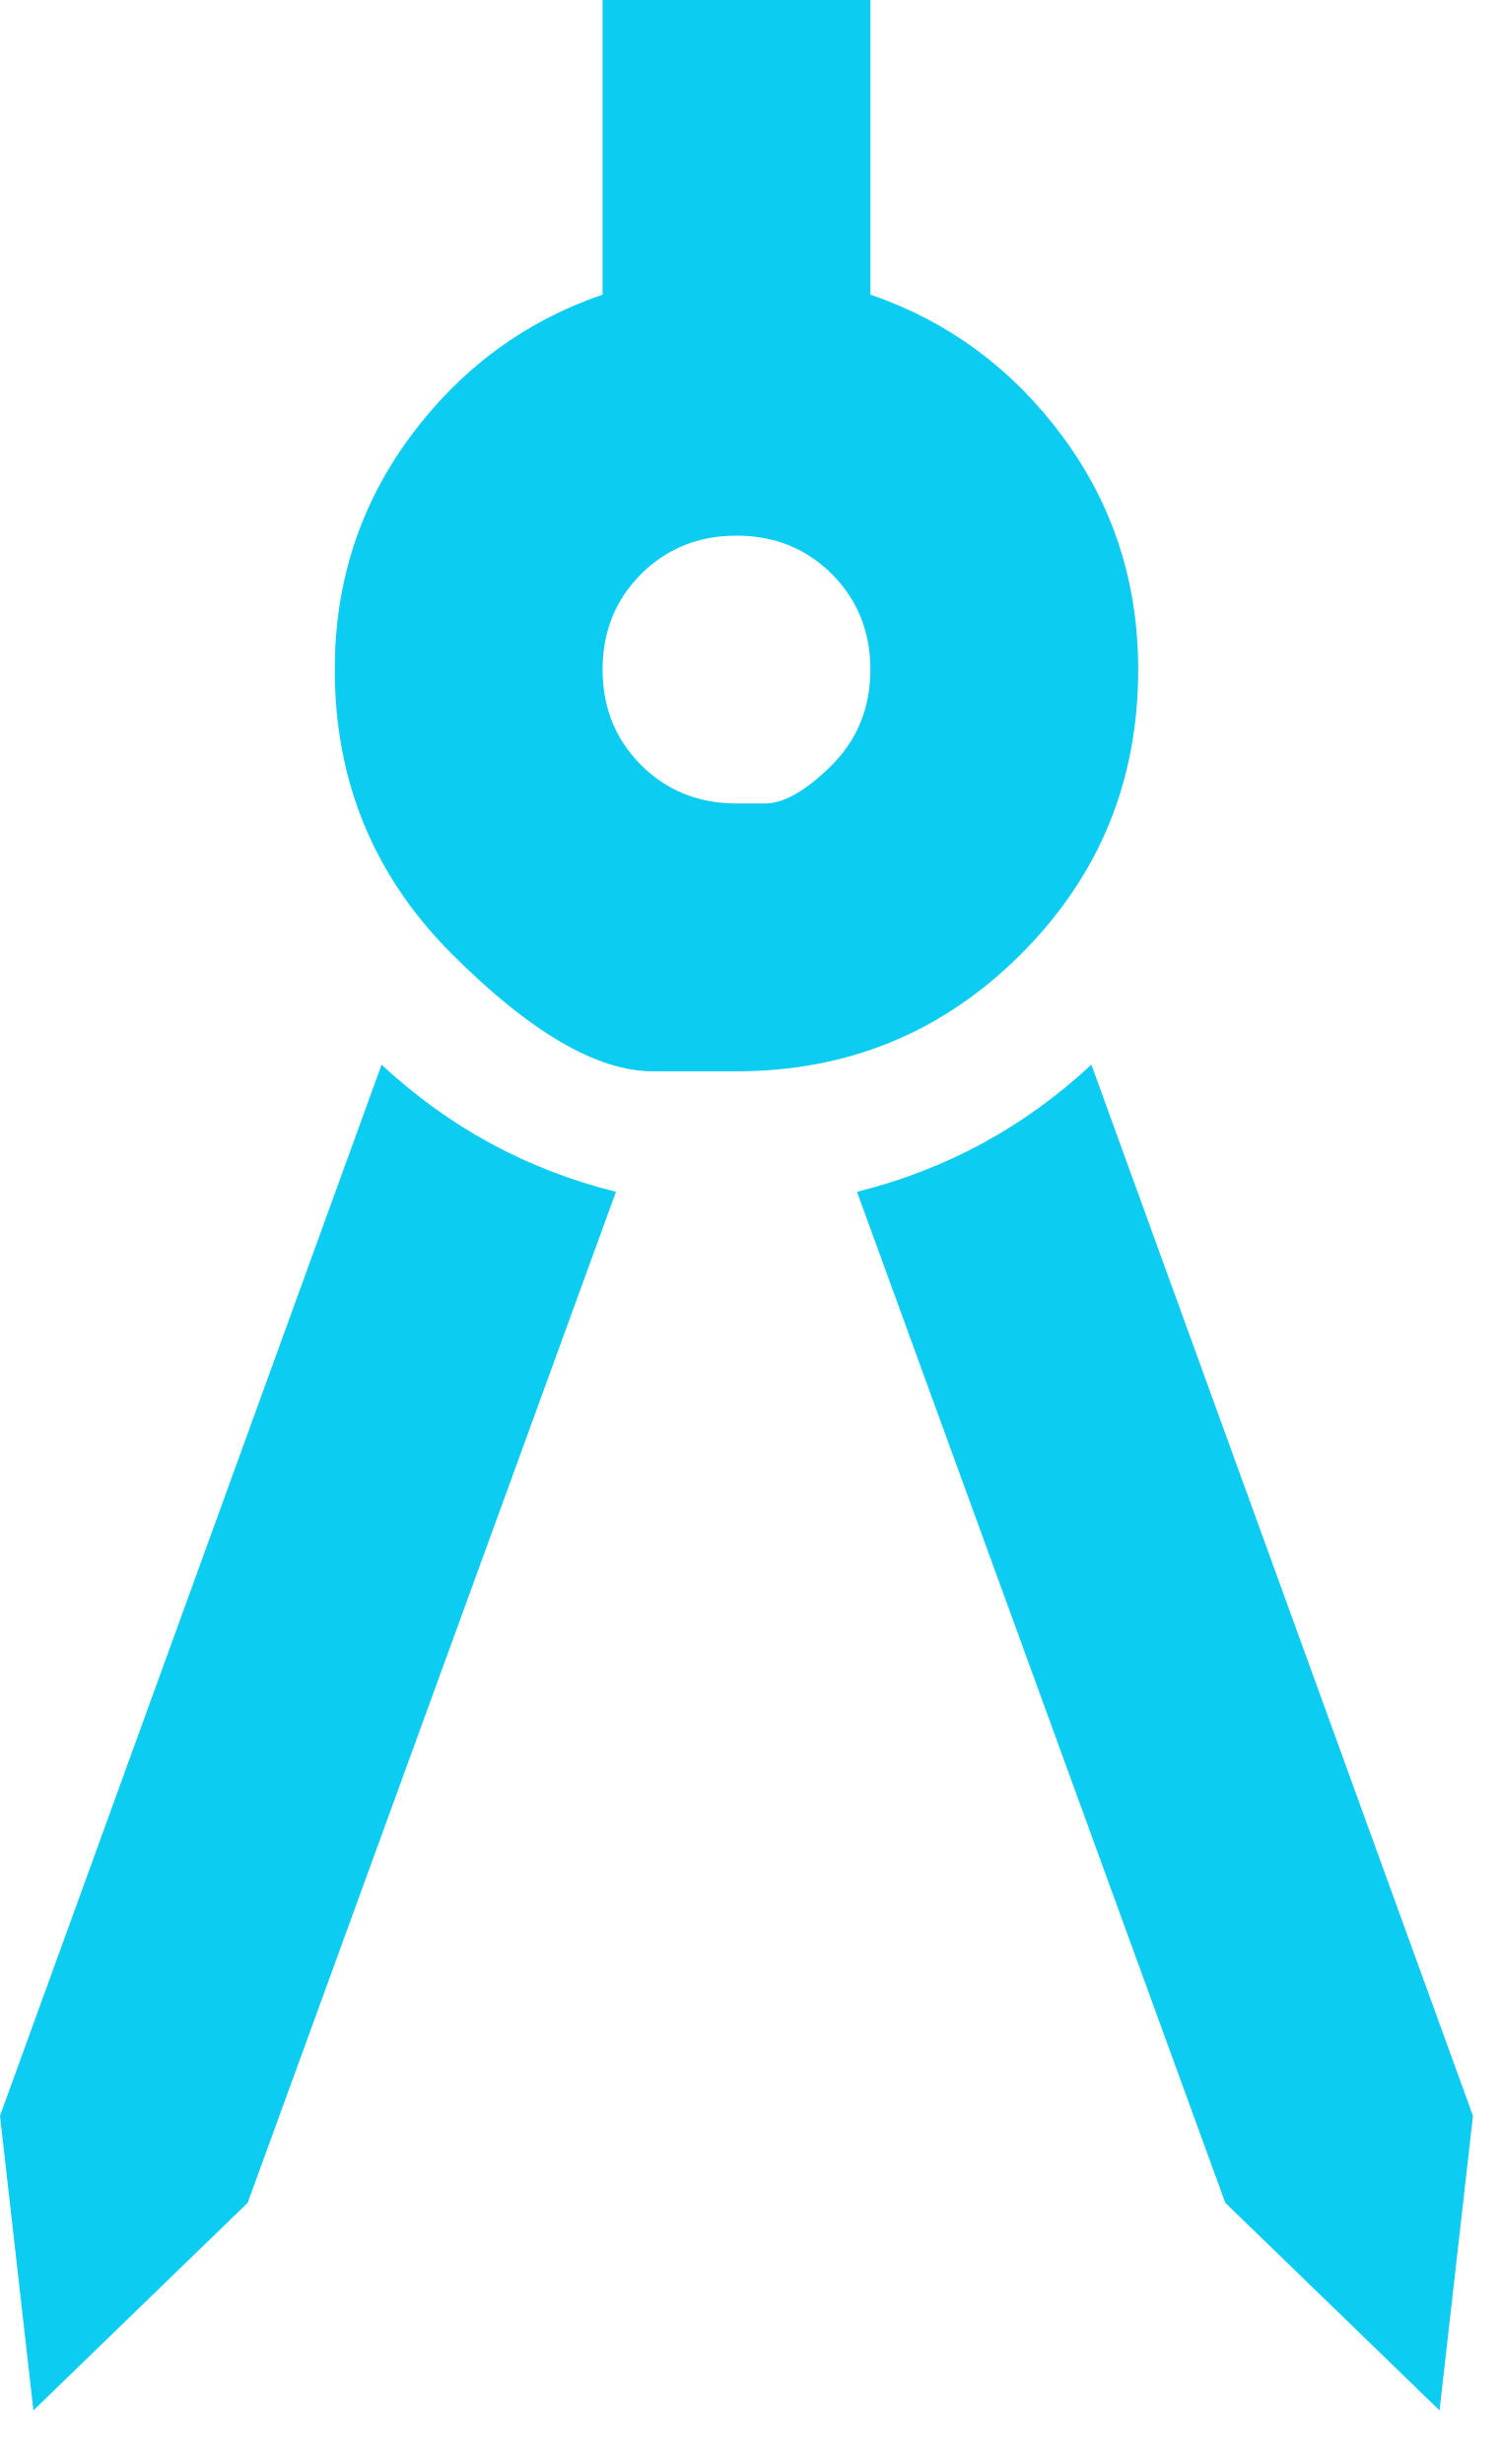
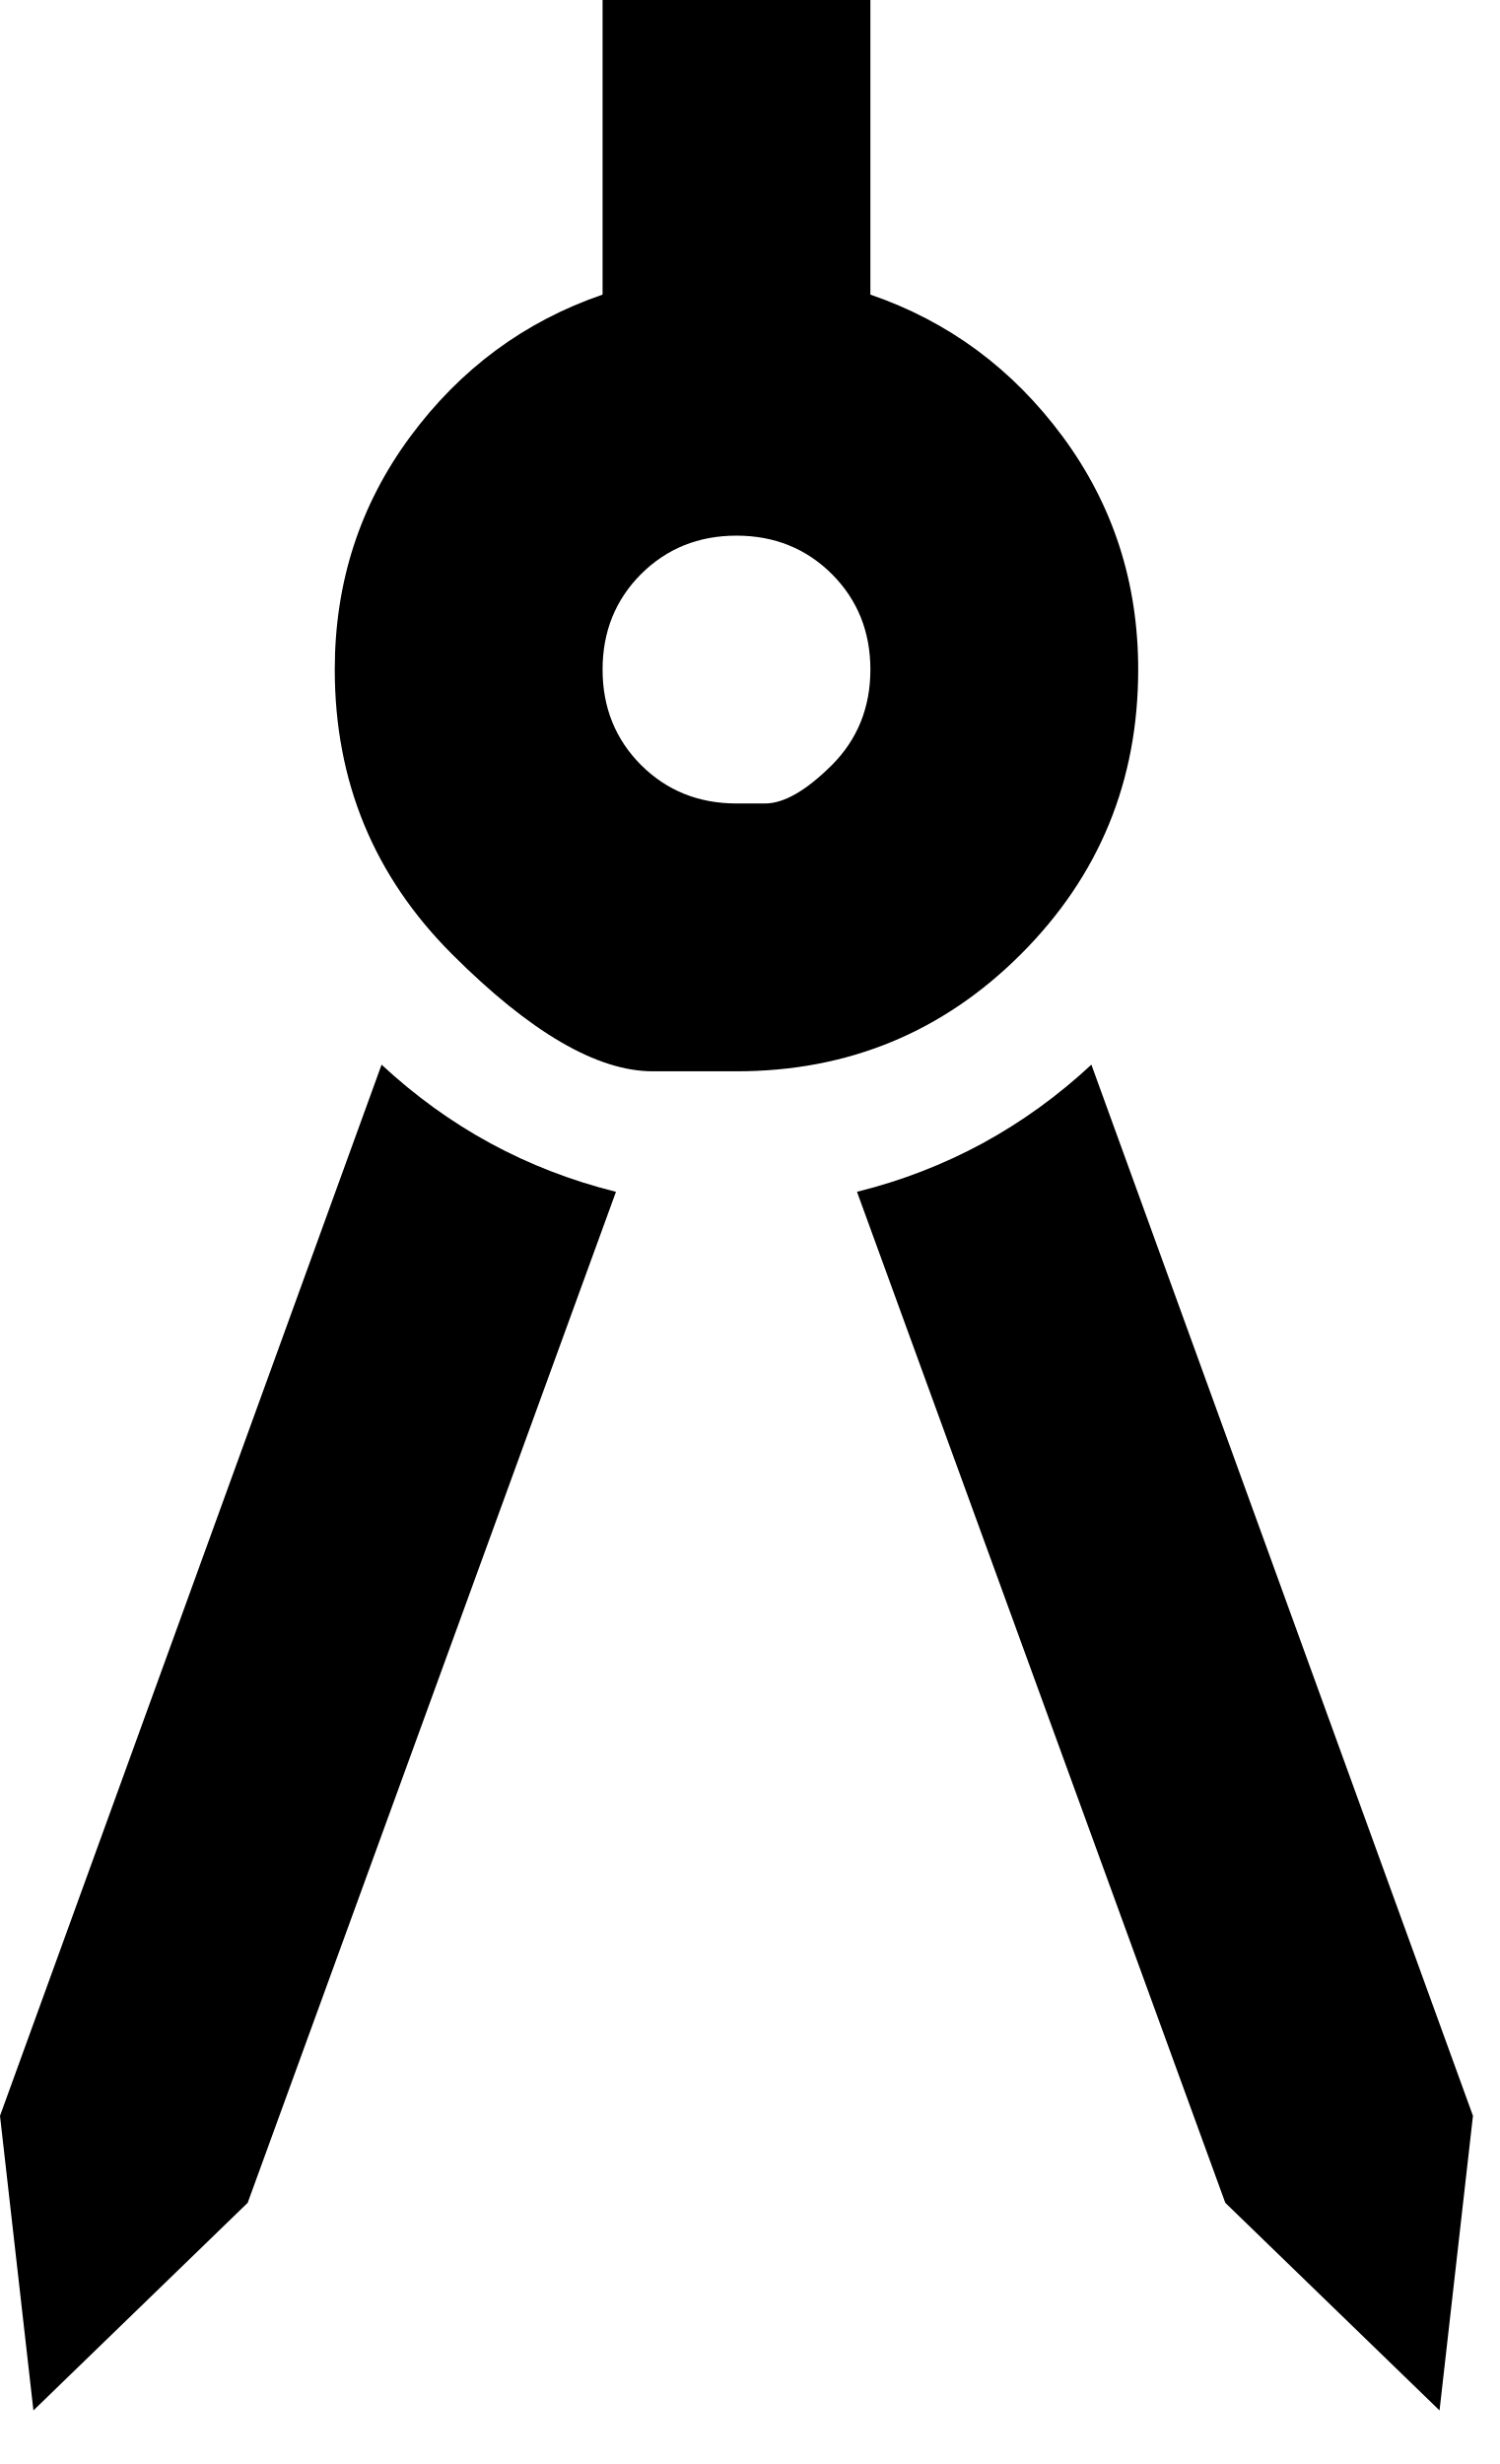
<svg xmlns="http://www.w3.org/2000/svg" width="14" height="23" viewBox="0 0 14 23" fill="currentColor">
-   <path d="M0.312 22.5L0 19.75L3.562 9.938C3.875 10.229 4.214 10.474 4.578 10.672C4.943 10.87 5.333 11.021 5.75 11.125L2.312 20.562L0.312 22.5ZM13.438 22.5L11.438 20.562L8 11.125C8.417 11.021 8.807 10.87 9.172 10.672C9.536 10.474 9.875 10.229 10.188 9.938L13.75 19.75L13.438 22.5ZM6.875 10C6.875 10 6.615 10 6.094 10C5.573 10 4.948 9.635 4.219 8.906C3.49 8.177 3.125 7.292 3.125 6.25C3.125 5.438 3.359 4.714 3.828 4.078C4.297 3.443 4.896 3 5.625 2.75V0H8.125V2.75C8.854 3 9.453 3.443 9.922 4.078C10.391 4.714 10.625 5.438 10.625 6.25C10.625 7.292 10.26 8.177 9.531 8.906C8.802 9.635 7.917 10 6.875 10ZM6.875 7.5C6.875 7.5 6.964 7.5 7.141 7.5C7.318 7.5 7.526 7.38 7.766 7.141C8.005 6.901 8.125 6.604 8.125 6.25C8.125 5.896 8.005 5.599 7.766 5.359C7.526 5.12 7.229 5 6.875 5C6.521 5 6.224 5.12 5.984 5.359C5.745 5.599 5.625 5.896 5.625 6.25C5.625 6.604 5.745 6.901 5.984 7.141C6.224 7.38 6.521 7.5 6.875 7.5Z" fill="#0DCCF2" />
+   <path d="M0.312 22.5L0 19.75L3.562 9.938C3.875 10.229 4.214 10.474 4.578 10.672C4.943 10.87 5.333 11.021 5.75 11.125L2.312 20.562L0.312 22.5ZM13.438 22.5L11.438 20.562L8 11.125C8.417 11.021 8.807 10.87 9.172 10.672C9.536 10.474 9.875 10.229 10.188 9.938L13.75 19.75L13.438 22.5ZM6.875 10C6.875 10 6.615 10 6.094 10C5.573 10 4.948 9.635 4.219 8.906C3.49 8.177 3.125 7.292 3.125 6.25C3.125 5.438 3.359 4.714 3.828 4.078C4.297 3.443 4.896 3 5.625 2.75V0H8.125V2.75C8.854 3 9.453 3.443 9.922 4.078C10.391 4.714 10.625 5.438 10.625 6.25C10.625 7.292 10.26 8.177 9.531 8.906C8.802 9.635 7.917 10 6.875 10ZM6.875 7.5C6.875 7.5 6.964 7.5 7.141 7.5C7.318 7.5 7.526 7.38 7.766 7.141C8.005 6.901 8.125 6.604 8.125 6.25C8.125 5.896 8.005 5.599 7.766 5.359C7.526 5.12 7.229 5 6.875 5C6.521 5 6.224 5.12 5.984 5.359C5.745 5.599 5.625 5.896 5.625 6.25C5.625 6.604 5.745 6.901 5.984 7.141C6.224 7.38 6.521 7.5 6.875 7.5Z" />
</svg>
